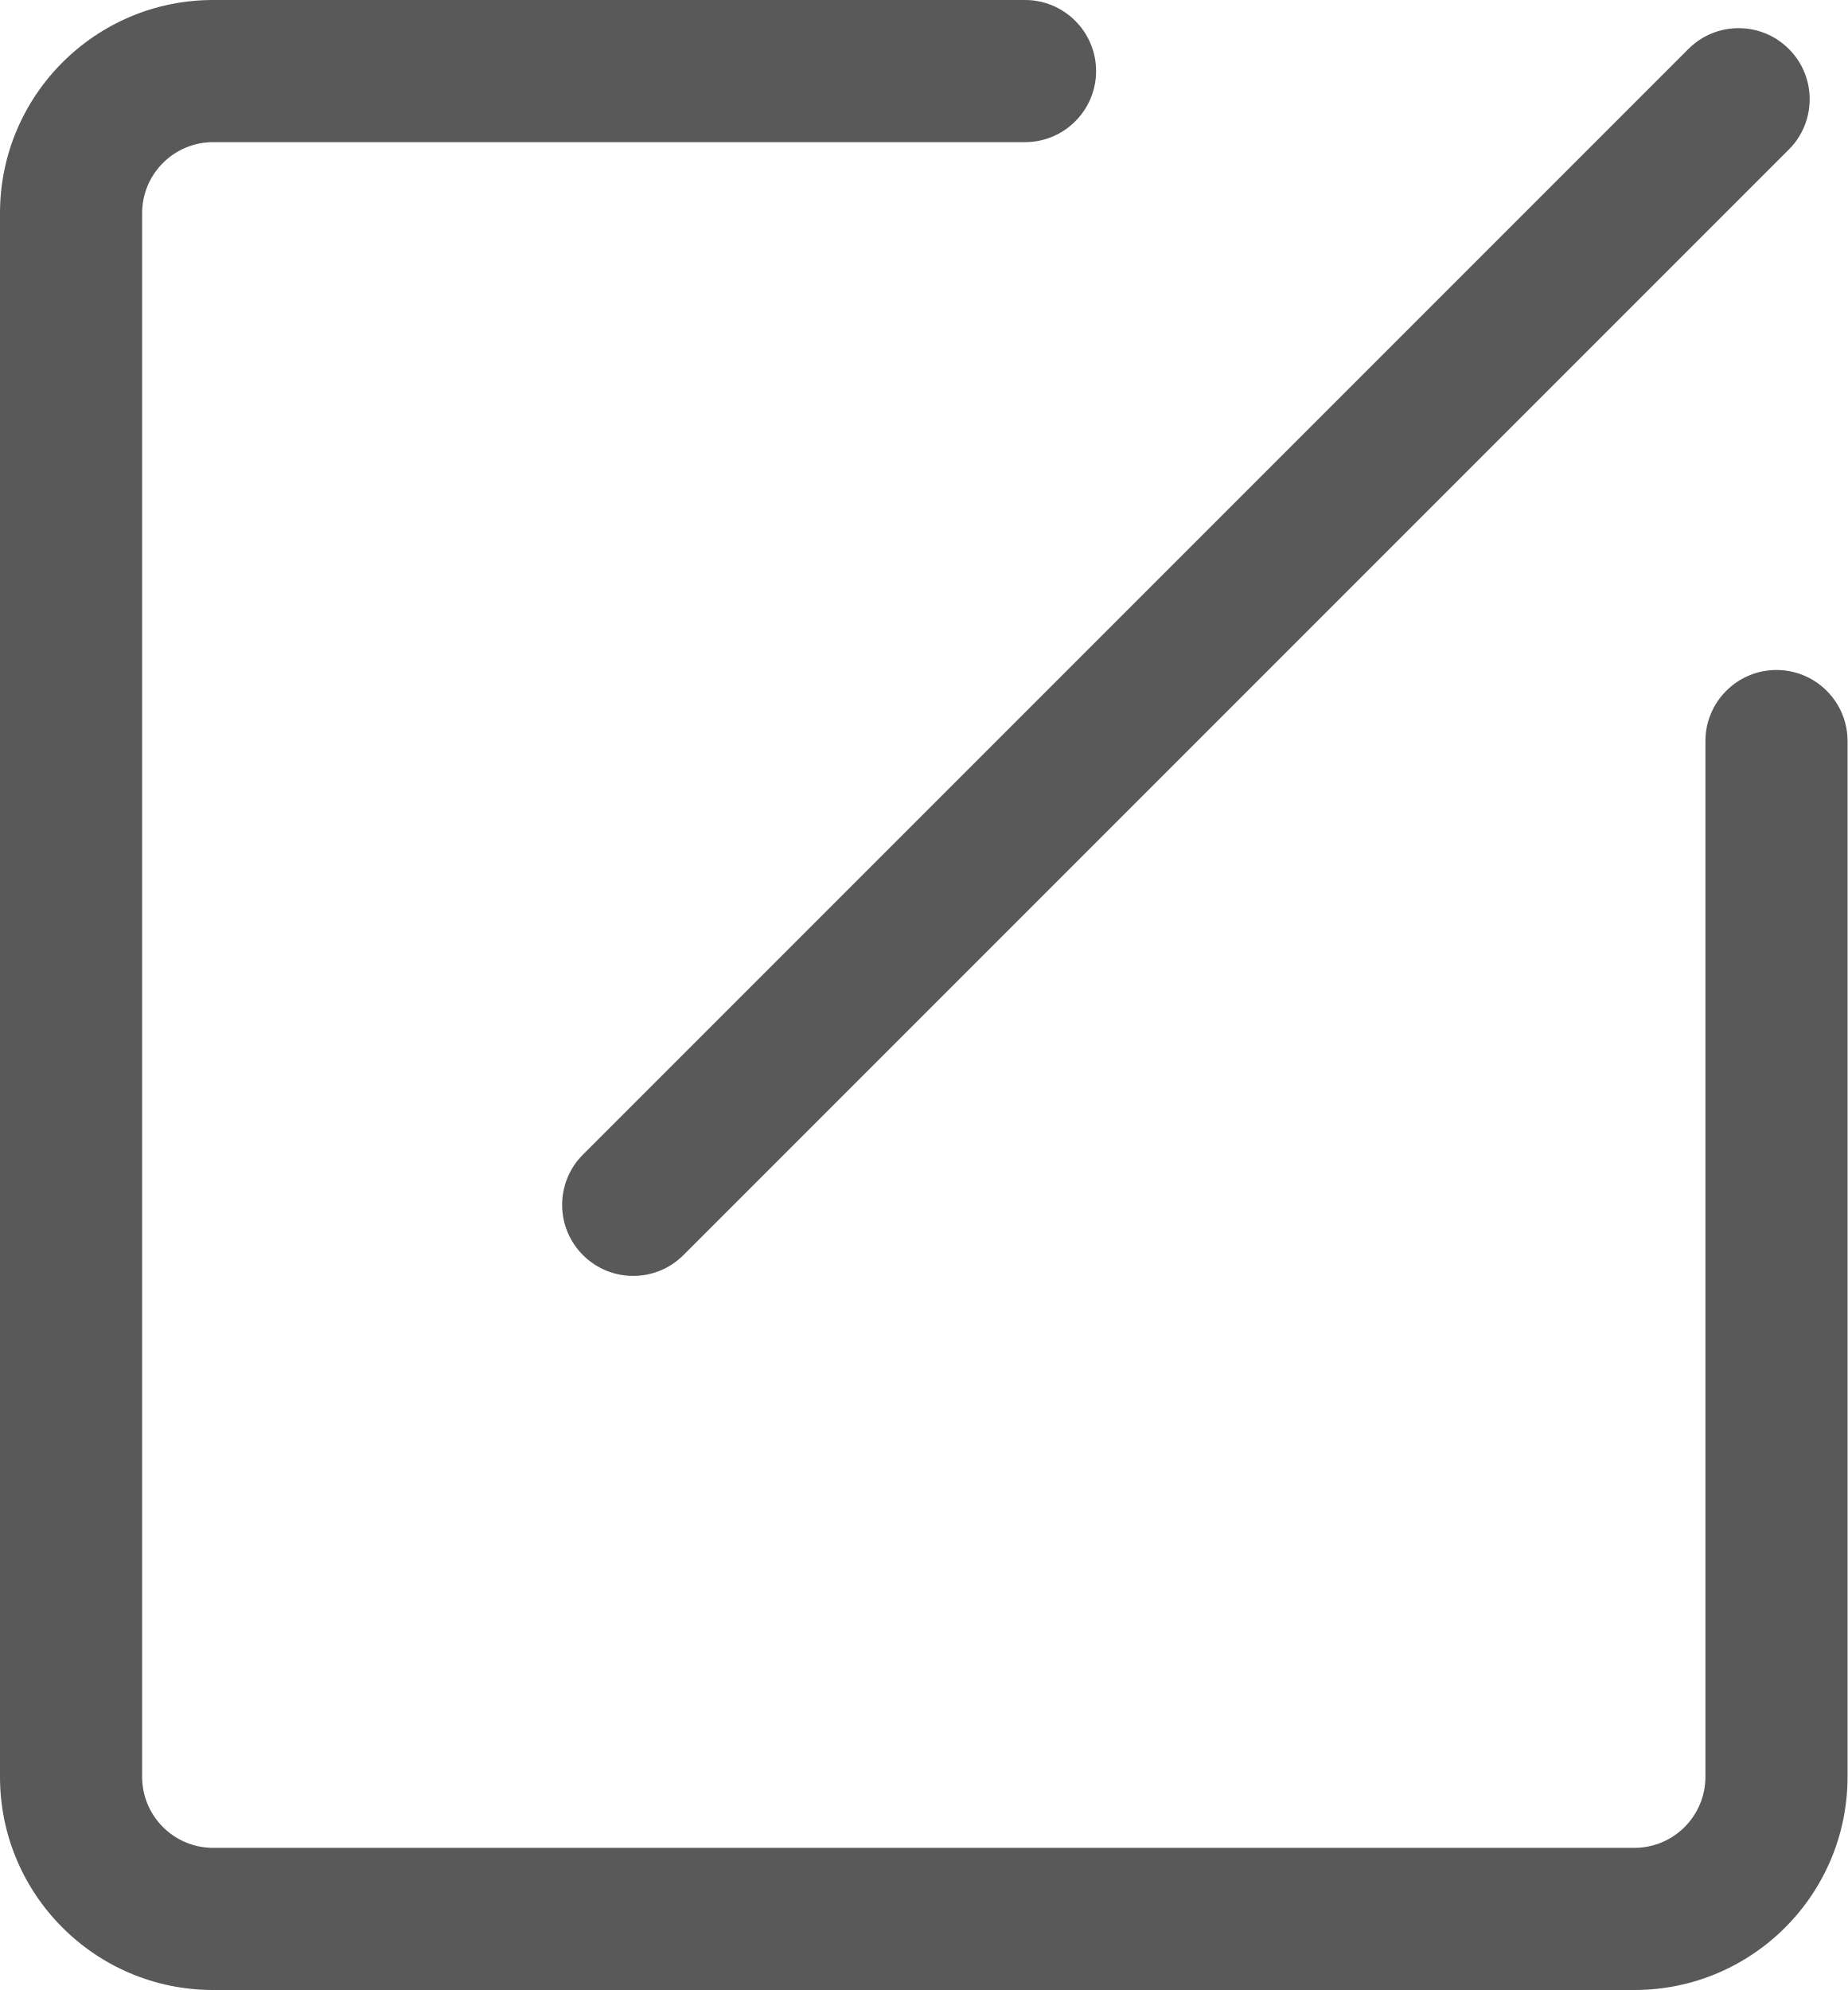
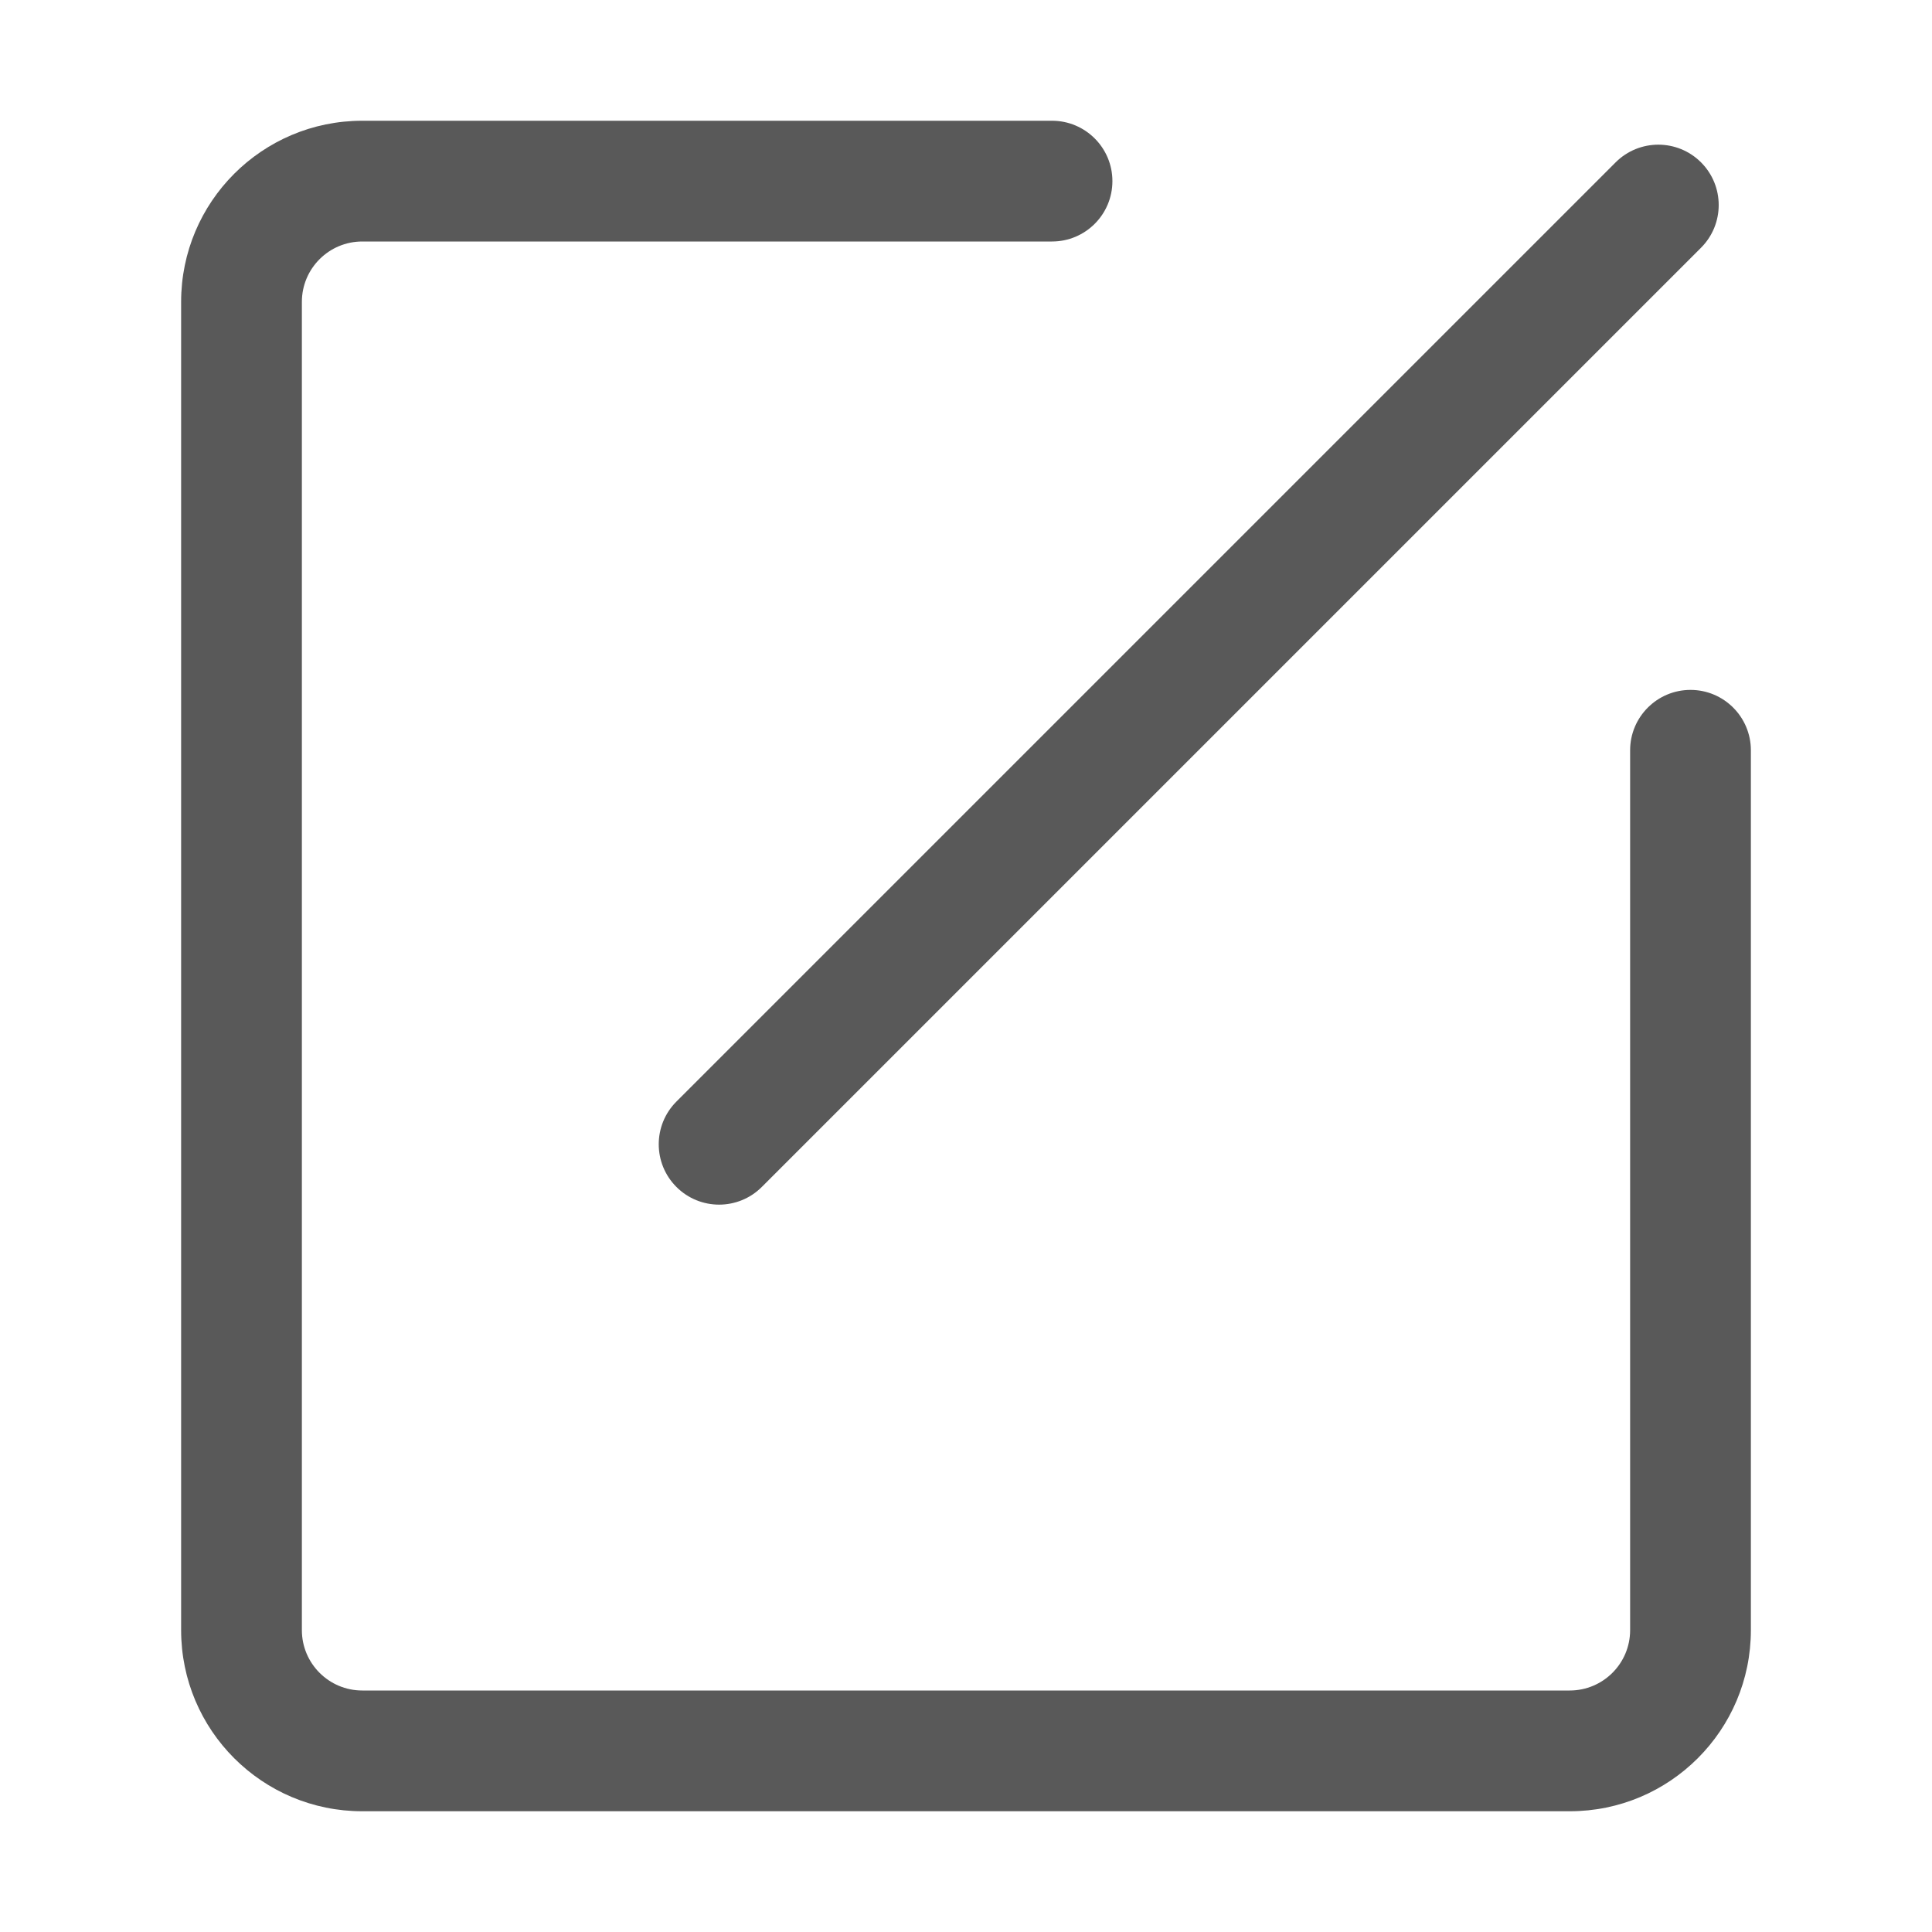
- <svg xmlns="http://www.w3.org/2000/svg" width="26px" height="28px" viewBox="0 0 26 28" version="1.1">
+ <svg xmlns="http://www.w3.org/2000/svg" width="32px" height="32px" viewBox="0 0 32 32" version="1.1">
  <g id="Page-1" stroke="none" stroke-width="1" fill="none" fill-rule="evenodd" opacity="0.65">
-     <g id="Desktop-HD" transform="translate(-74, -451)" fill="#000000">
+     <g id="Desktop-HD" transform="translate(-71, -449)" fill="#000000">
      <g id="自定义任务icon" transform="translate(71, 449)">
        <rect id="矩形" opacity="0" x="0" y="0" width="32" height="32" />
        <path d="M28,11.427 C27.448,11.427 27,11.875 27,12.427 L27,27 C27,27.552 26.552,28 26,28 L6,28 C5.448,28 5,27.552 5,27 L5,5 C5,4.448 5.448,4 6,4 L17.425,4 C17.977,4 18.425,3.552 18.425,3 C18.425,2.448 17.977,2 17.425,2 L6,2 C4.343,2 3,3.343 3,5 L3,27 C3,28.657 4.343,30 6,30 L26,30 C27.657,30 29,28.657 29,27 L29,12.427 C29,11.875 28.552,11.427 28,11.427 Z" id="路径" />
        <rect id="矩形" transform="translate(19.68944, 11.17424) rotate(-45) translate(-19.68944, -11.17424) " x="7.689" y="10.174" width="24" height="2" rx="1" />
      </g>
    </g>
  </g>
</svg>
